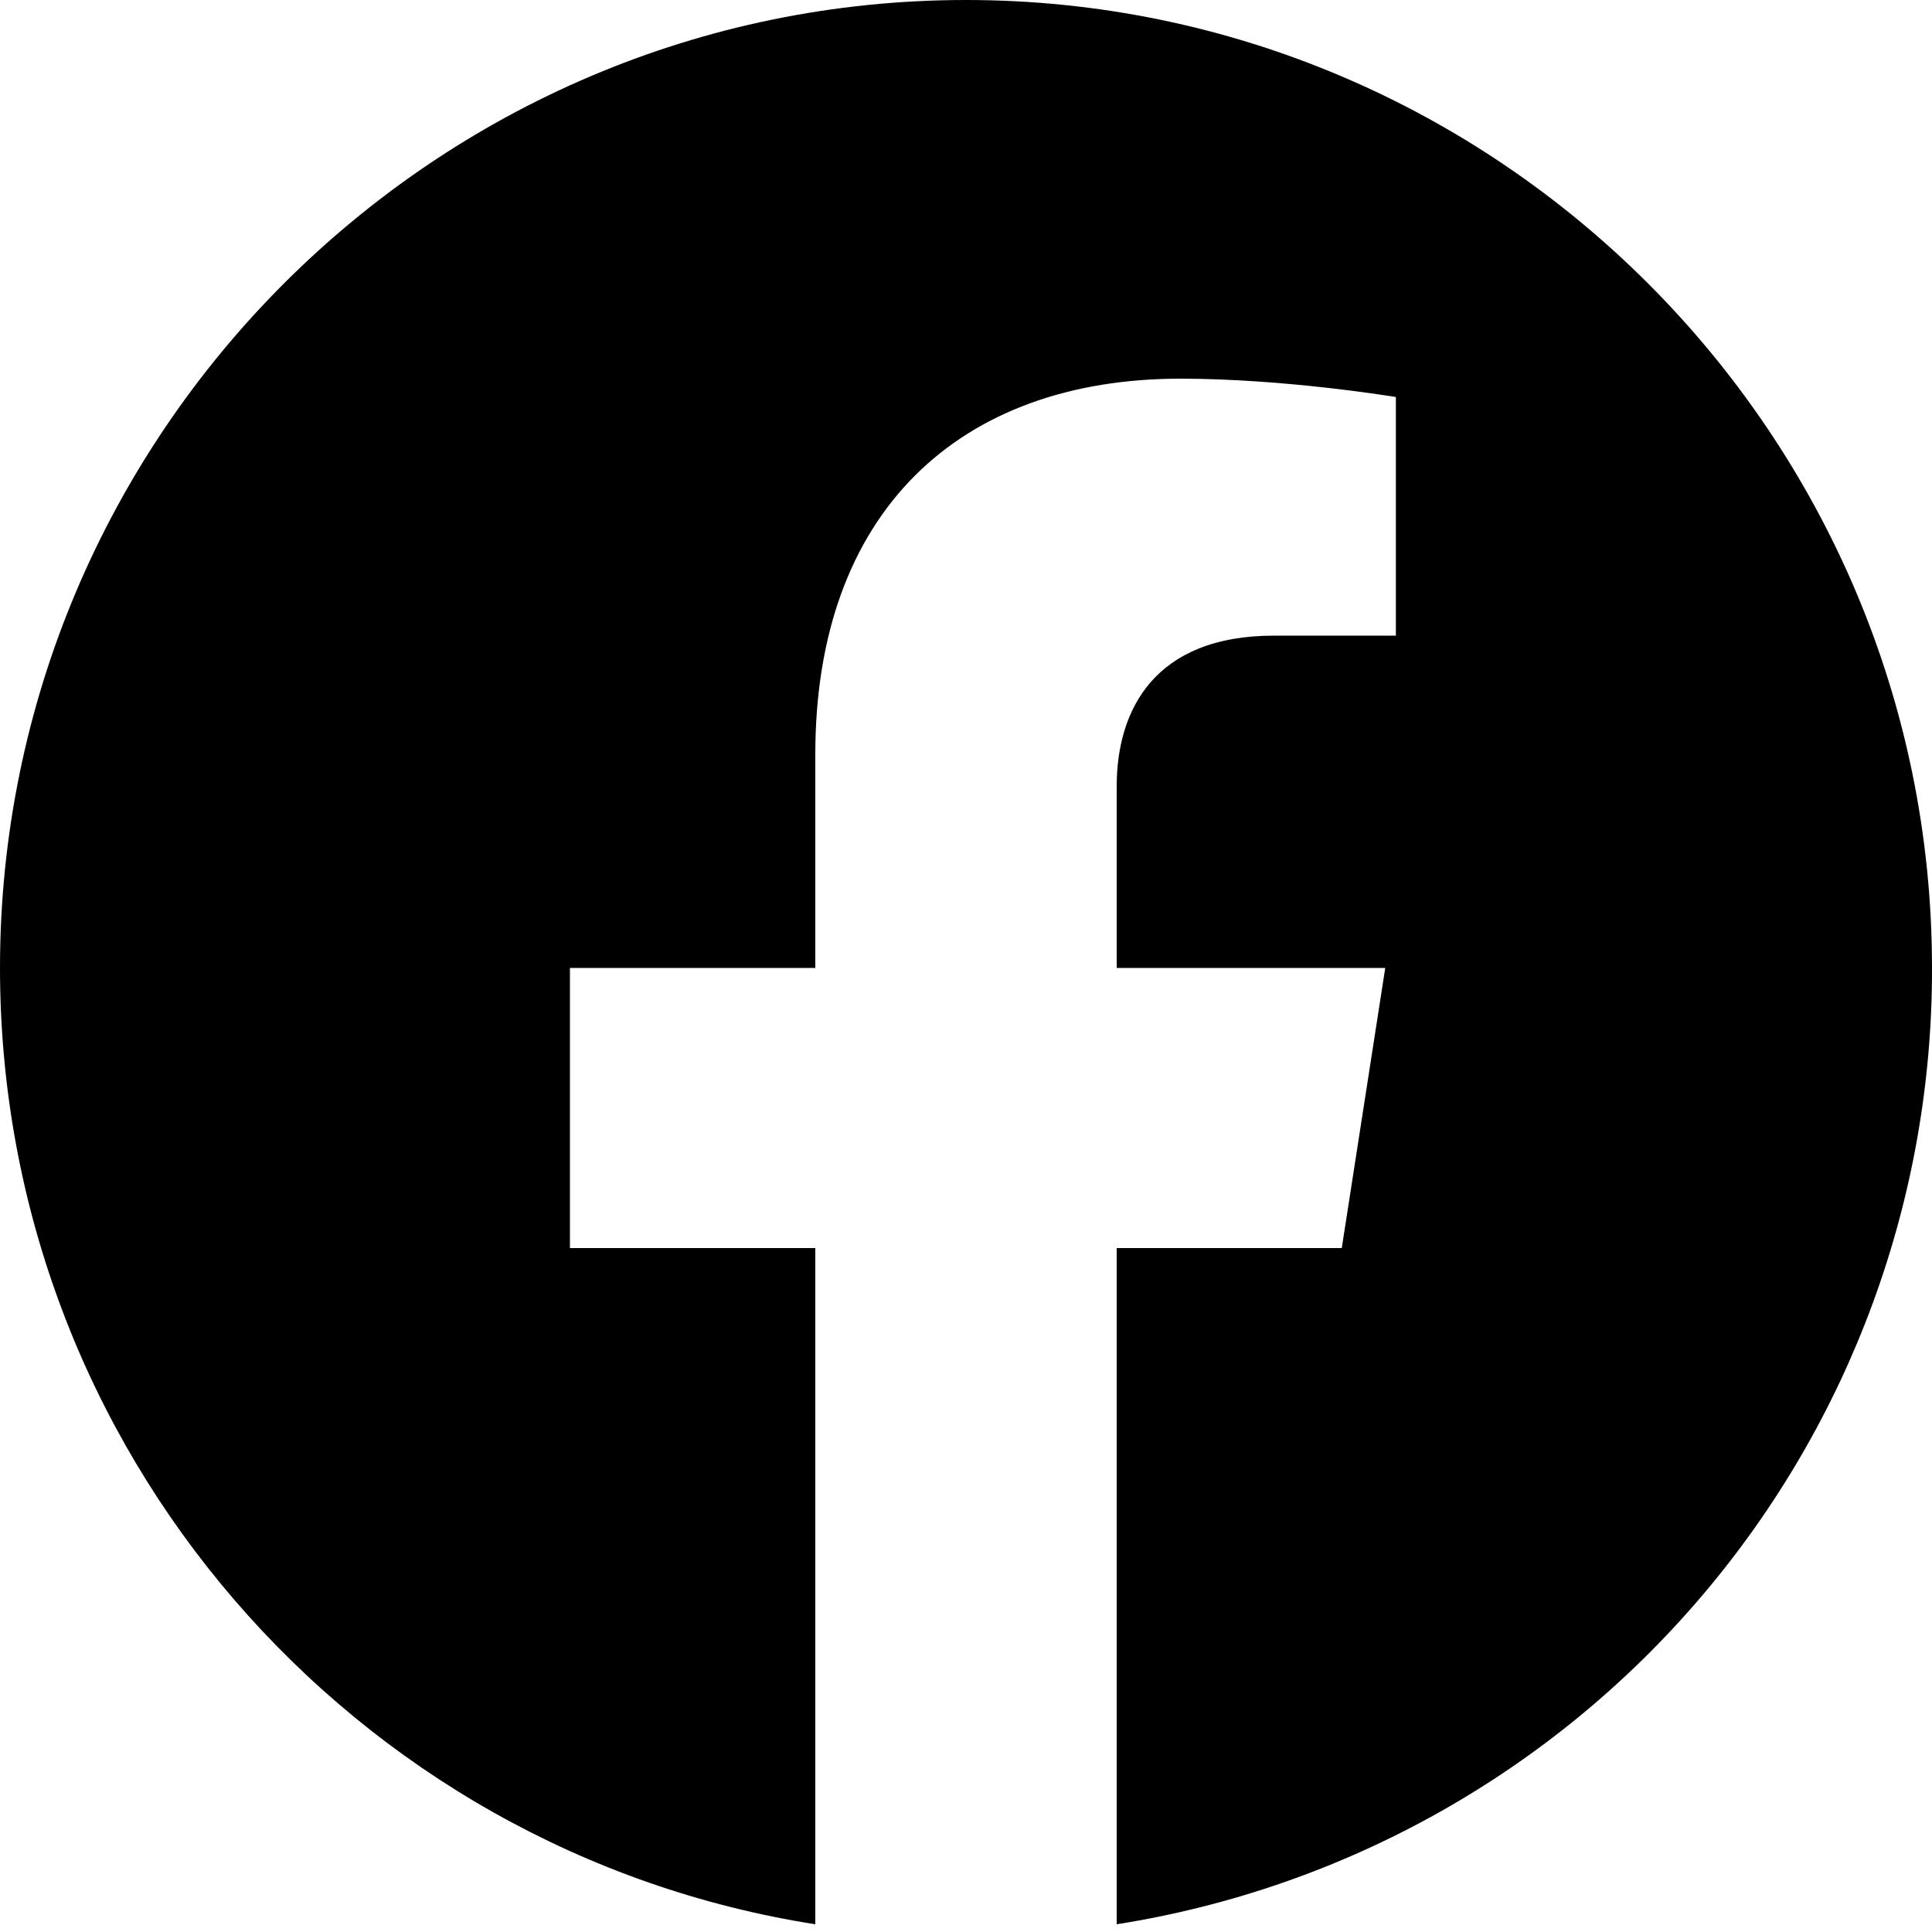
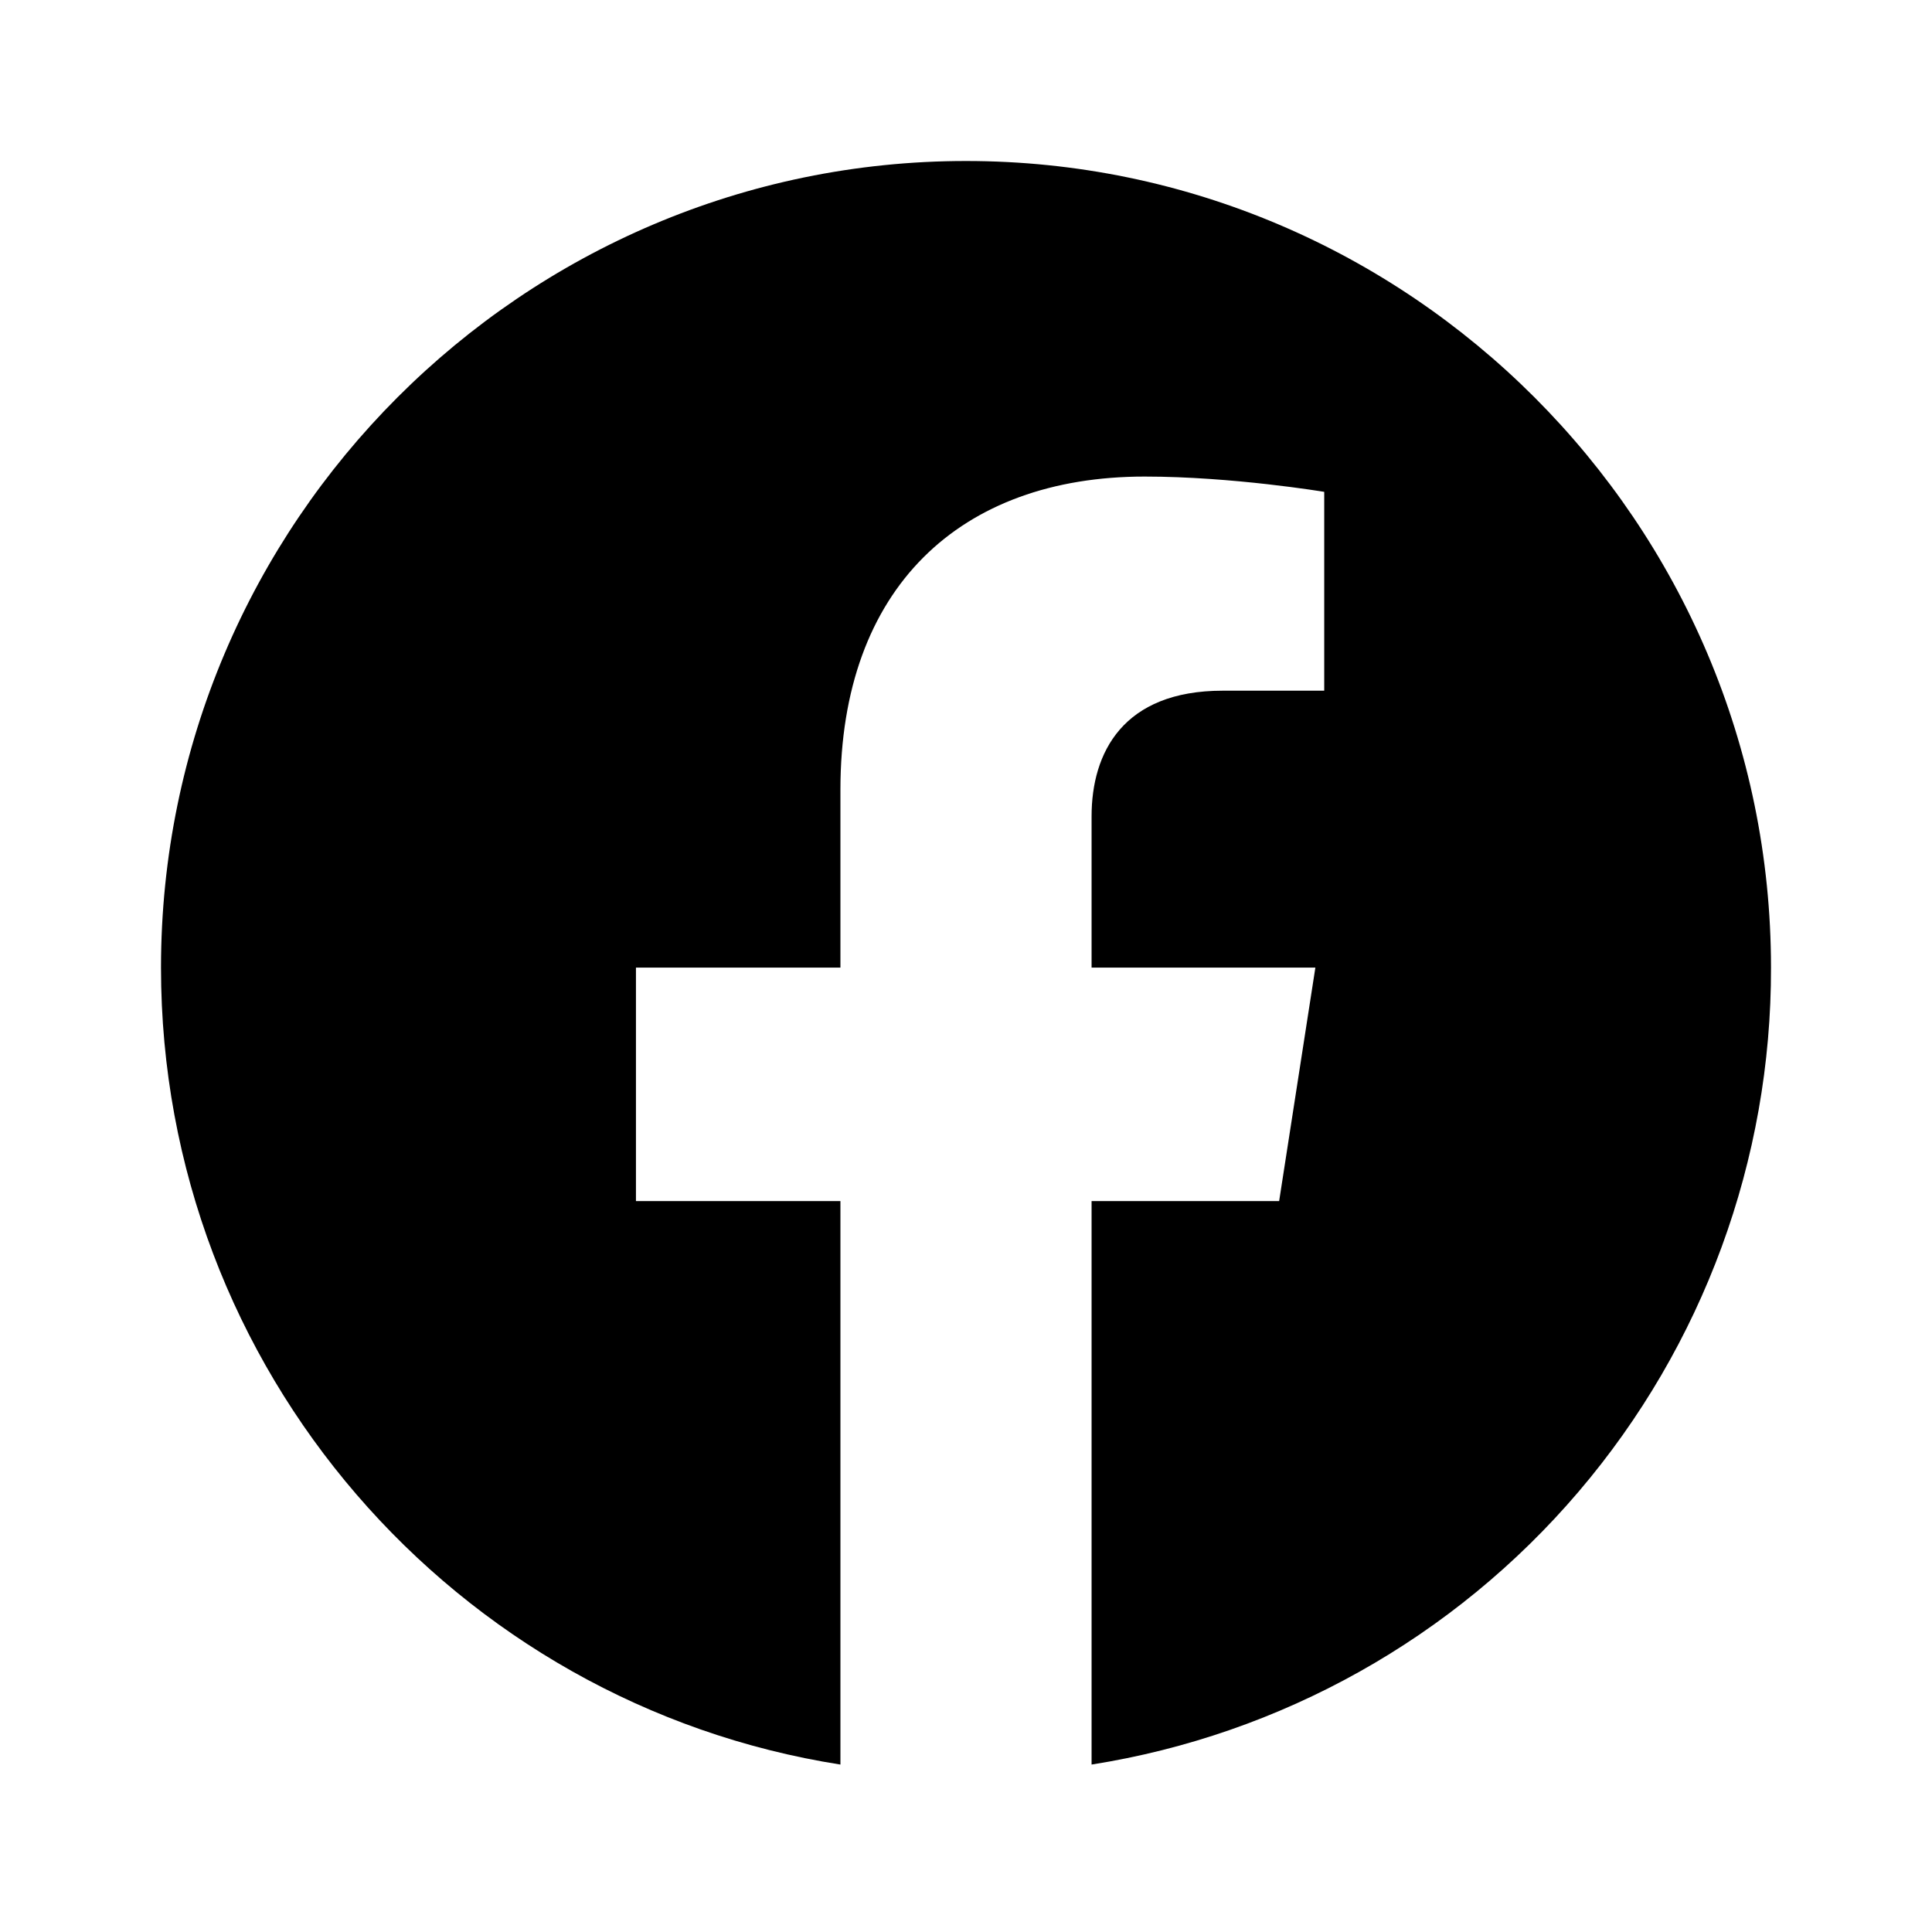
- <svg xmlns="http://www.w3.org/2000/svg" aria-label="facebook logo" viewBox="0 0 20 20">
-   <path d="M10 0C4.5 0 0 4.49 0 10.02C0 15.02 3.66 19.17 8.44 19.92V12.92H5.9V10.02H8.44V7.81C8.44 5.3 9.93 3.92 12.22 3.92C13.31 3.92 14.45 4.11 14.45 4.11V6.58H13.19C11.95 6.58 11.56 7.35 11.56 8.14V10.02H14.34L13.89 12.92H11.56V19.92C13.916 19.548 16.062 18.346 17.61 16.53C19.158 14.715 20.005 12.406 20 10.02C20 4.49 15.5 0 10 0Z" />
+ <svg xmlns="http://www.w3.org/2000/svg" aria-label="facebook logo" viewBox="0 0 24 24">
+   <path d="M12 2C6.5 2 2 6.49 2 12.02C2 17.02 5.66 21.17 10.44 21.92V14.92H7.9V12.02H10.44V9.81C10.44 7.3 11.93 5.92 14.22 5.92C15.31 5.92 16.45 6.11 16.45 6.11V8.58H15.19C13.95 8.58 13.56 9.35 13.56 10.14V12.02H16.34L15.89 14.92H13.56V21.92C15.916 21.548 18.062 20.346 19.61 18.53C21.158 16.715 22.005 14.406 22 12.02C22 6.49 17.5 2 12 2Z" />
</svg>
